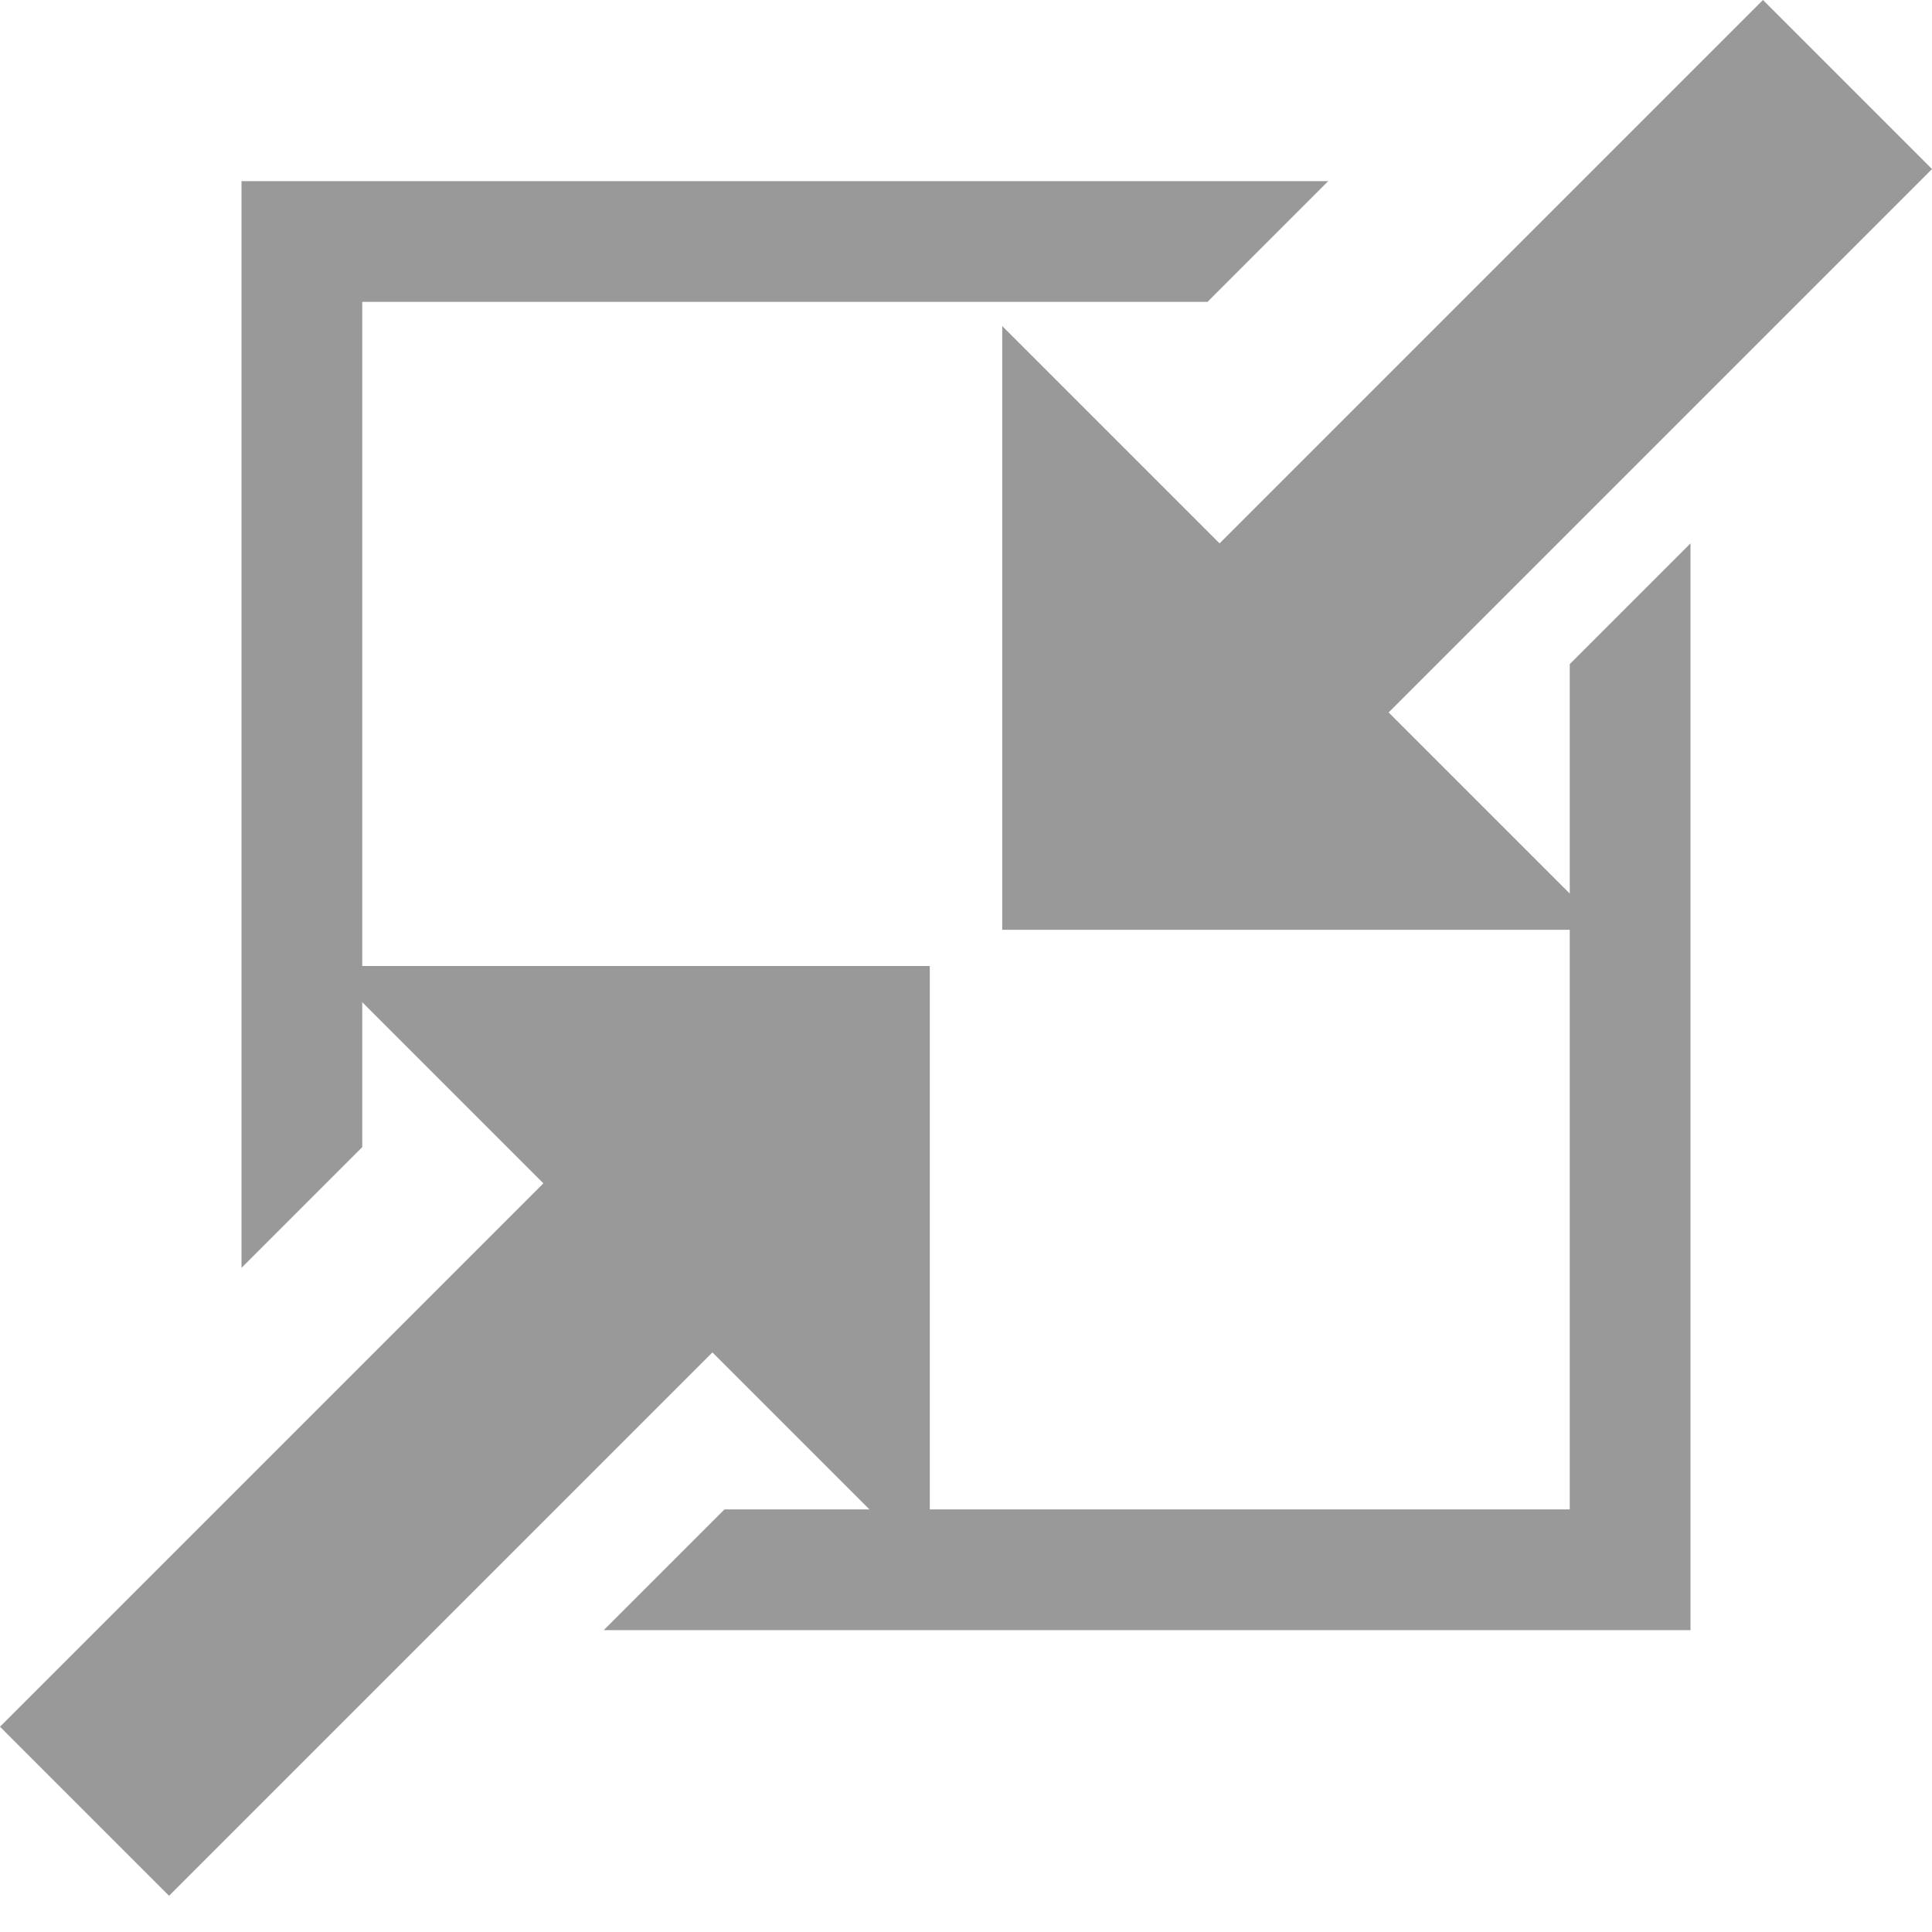
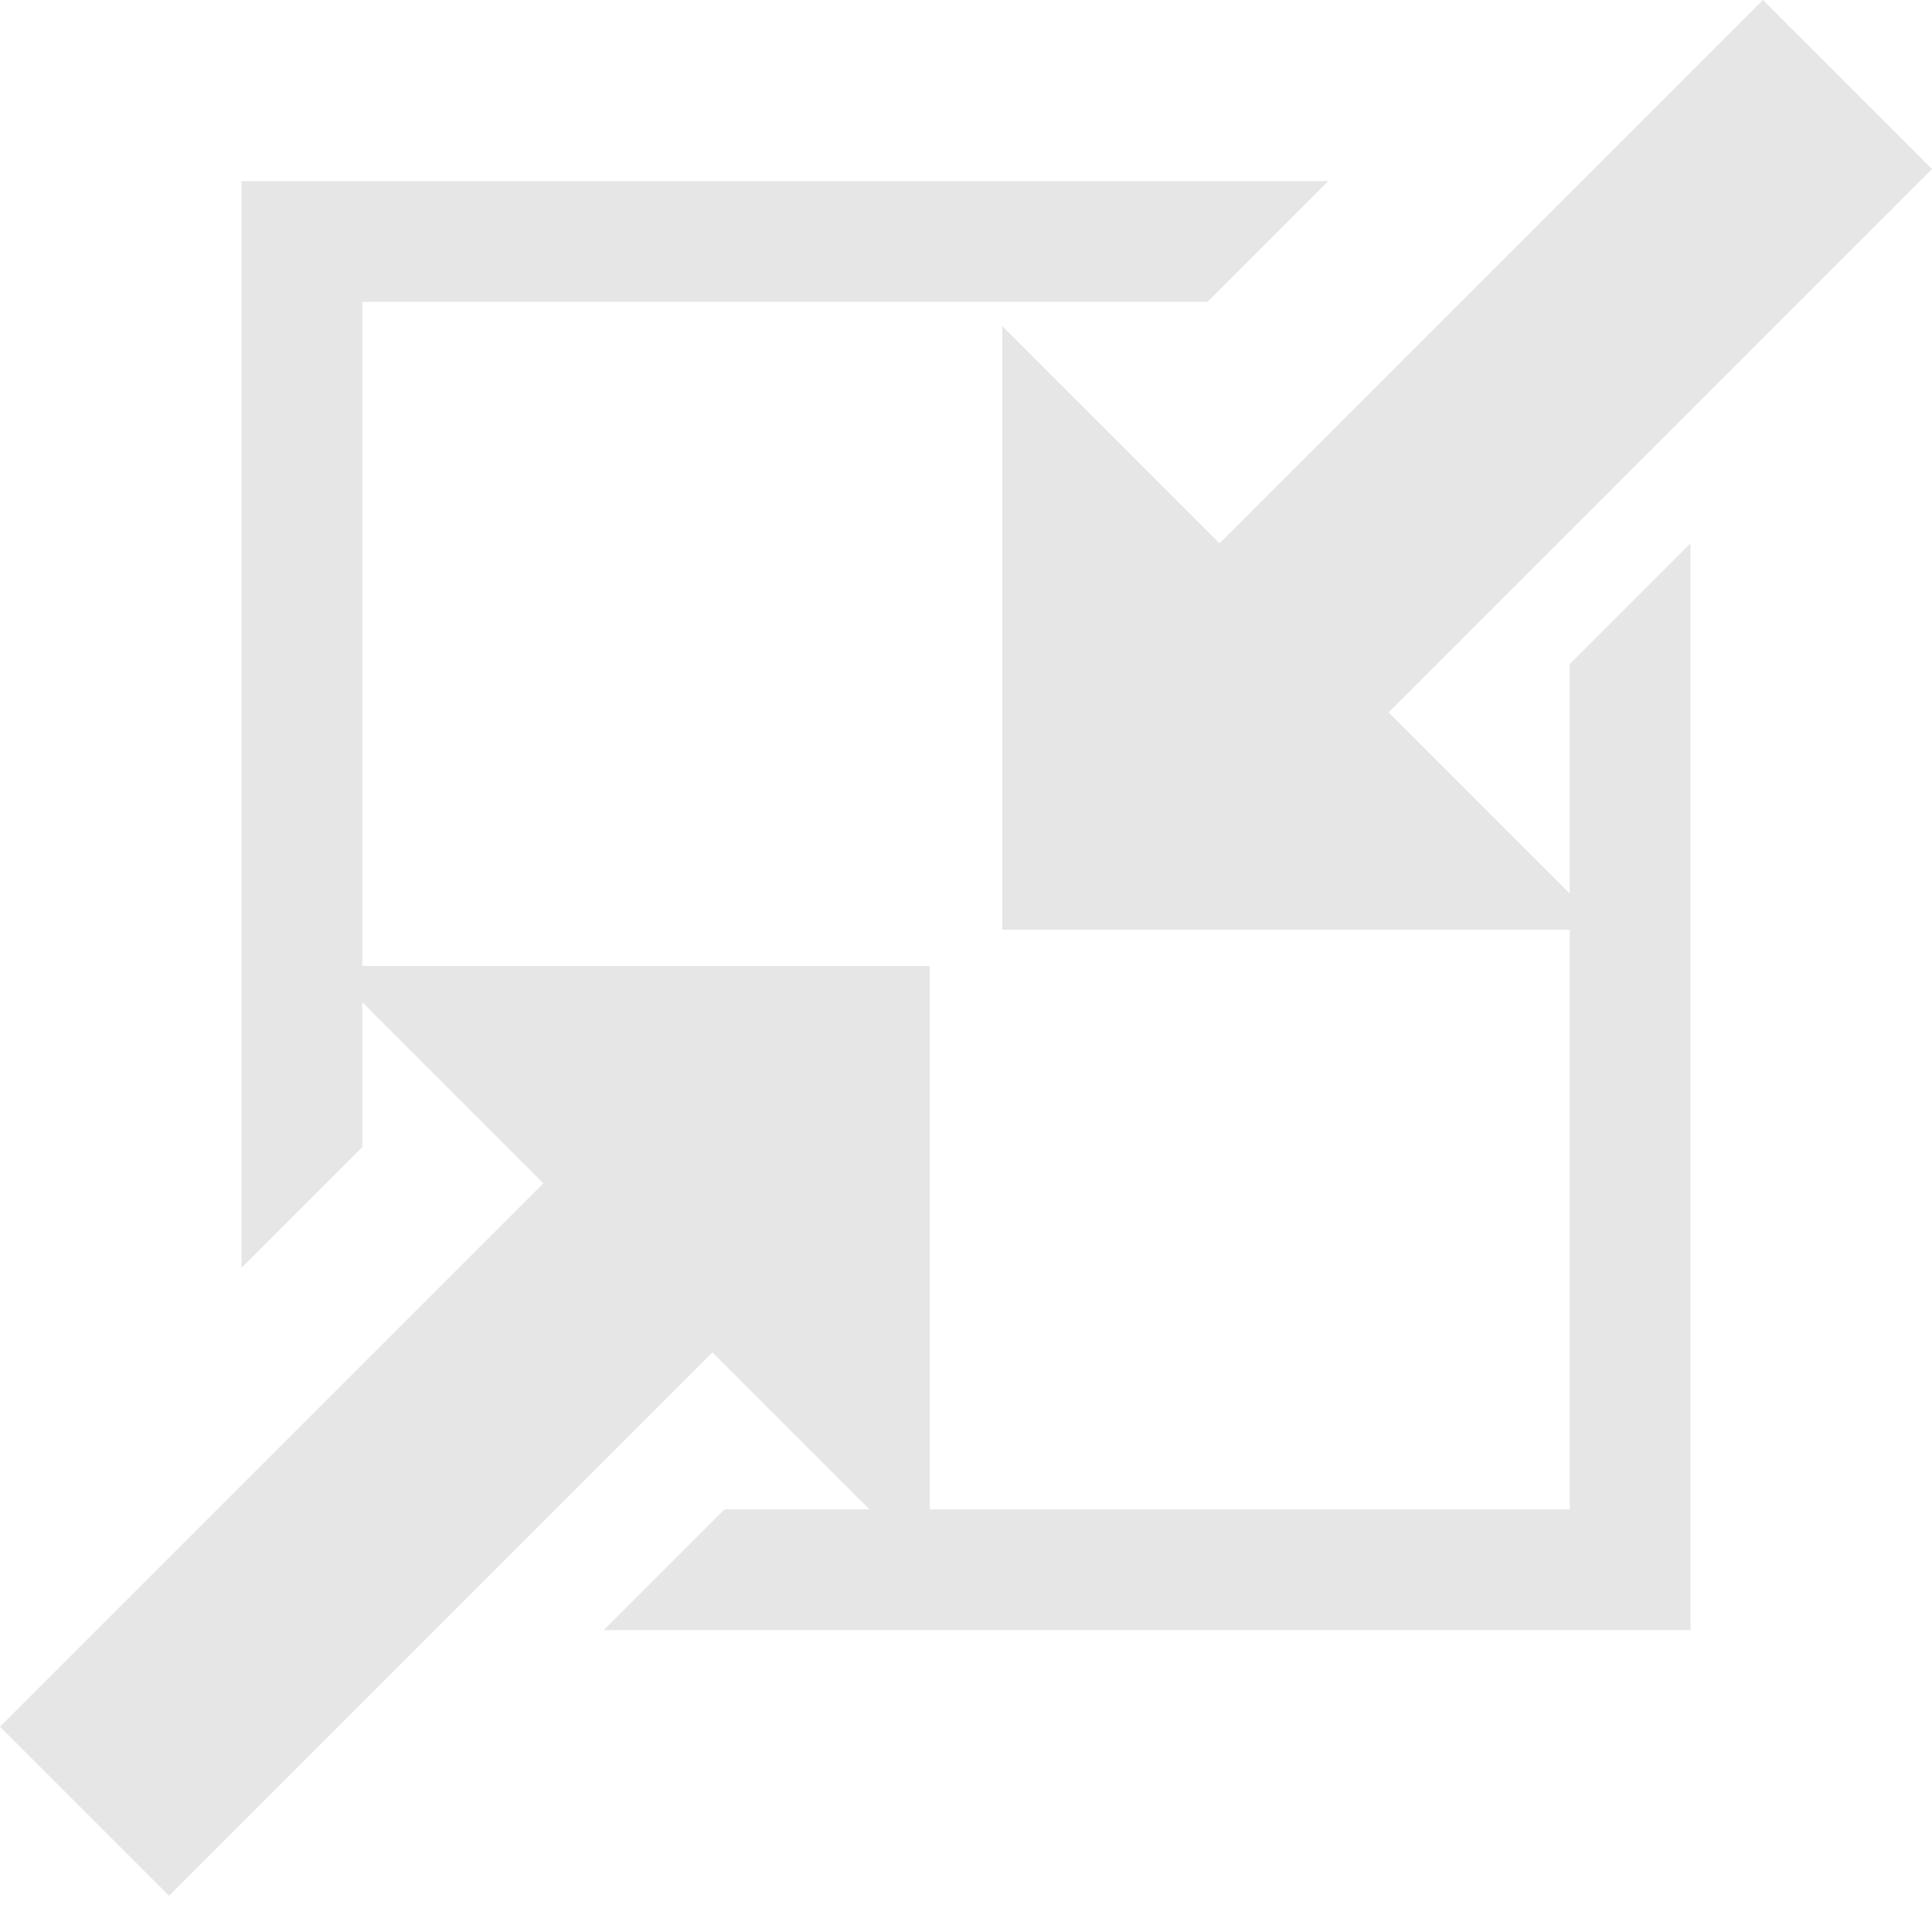
<svg xmlns="http://www.w3.org/2000/svg" width="16px" height="16px" viewBox="0 0 16 16" version="1.1">
  <defs />
  <g id="Page-1" stroke="none" stroke-width="1" fill="none" fill-rule="evenodd">
-     <g id="默认" transform="translate(-663, -516)" fill-rule="nonzero" fill="#999999">
+     <g id="默认" transform="translate(-663, -516)" fill-rule="nonzero" fill="#e6e6e6">
      <g id="Group-2" transform="translate(663, 516)">
        <polygon id="Shape" points="11 1.5 2 1.5 2 10.5 3 9.5 3 2.5 10 2.5" />
        <polygon id="Shape" points="5 13.5 14 13.5 14 4.5 13 5.5 13 12.5 6 12.5" />
        <polygon id="Shape" points="7.7 8 2.7 8 4.5 9.8 0 14.3 1.4 15.7 5.9 11.2 7.7 13" />
        <polygon id="Shape" points="16 1.4 14.6 0 10.1 4.5 8.3 2.7 8.3 7.7 13.3 7.7 11.5 5.9" />
      </g>
    </g>
  </g>
</svg>
